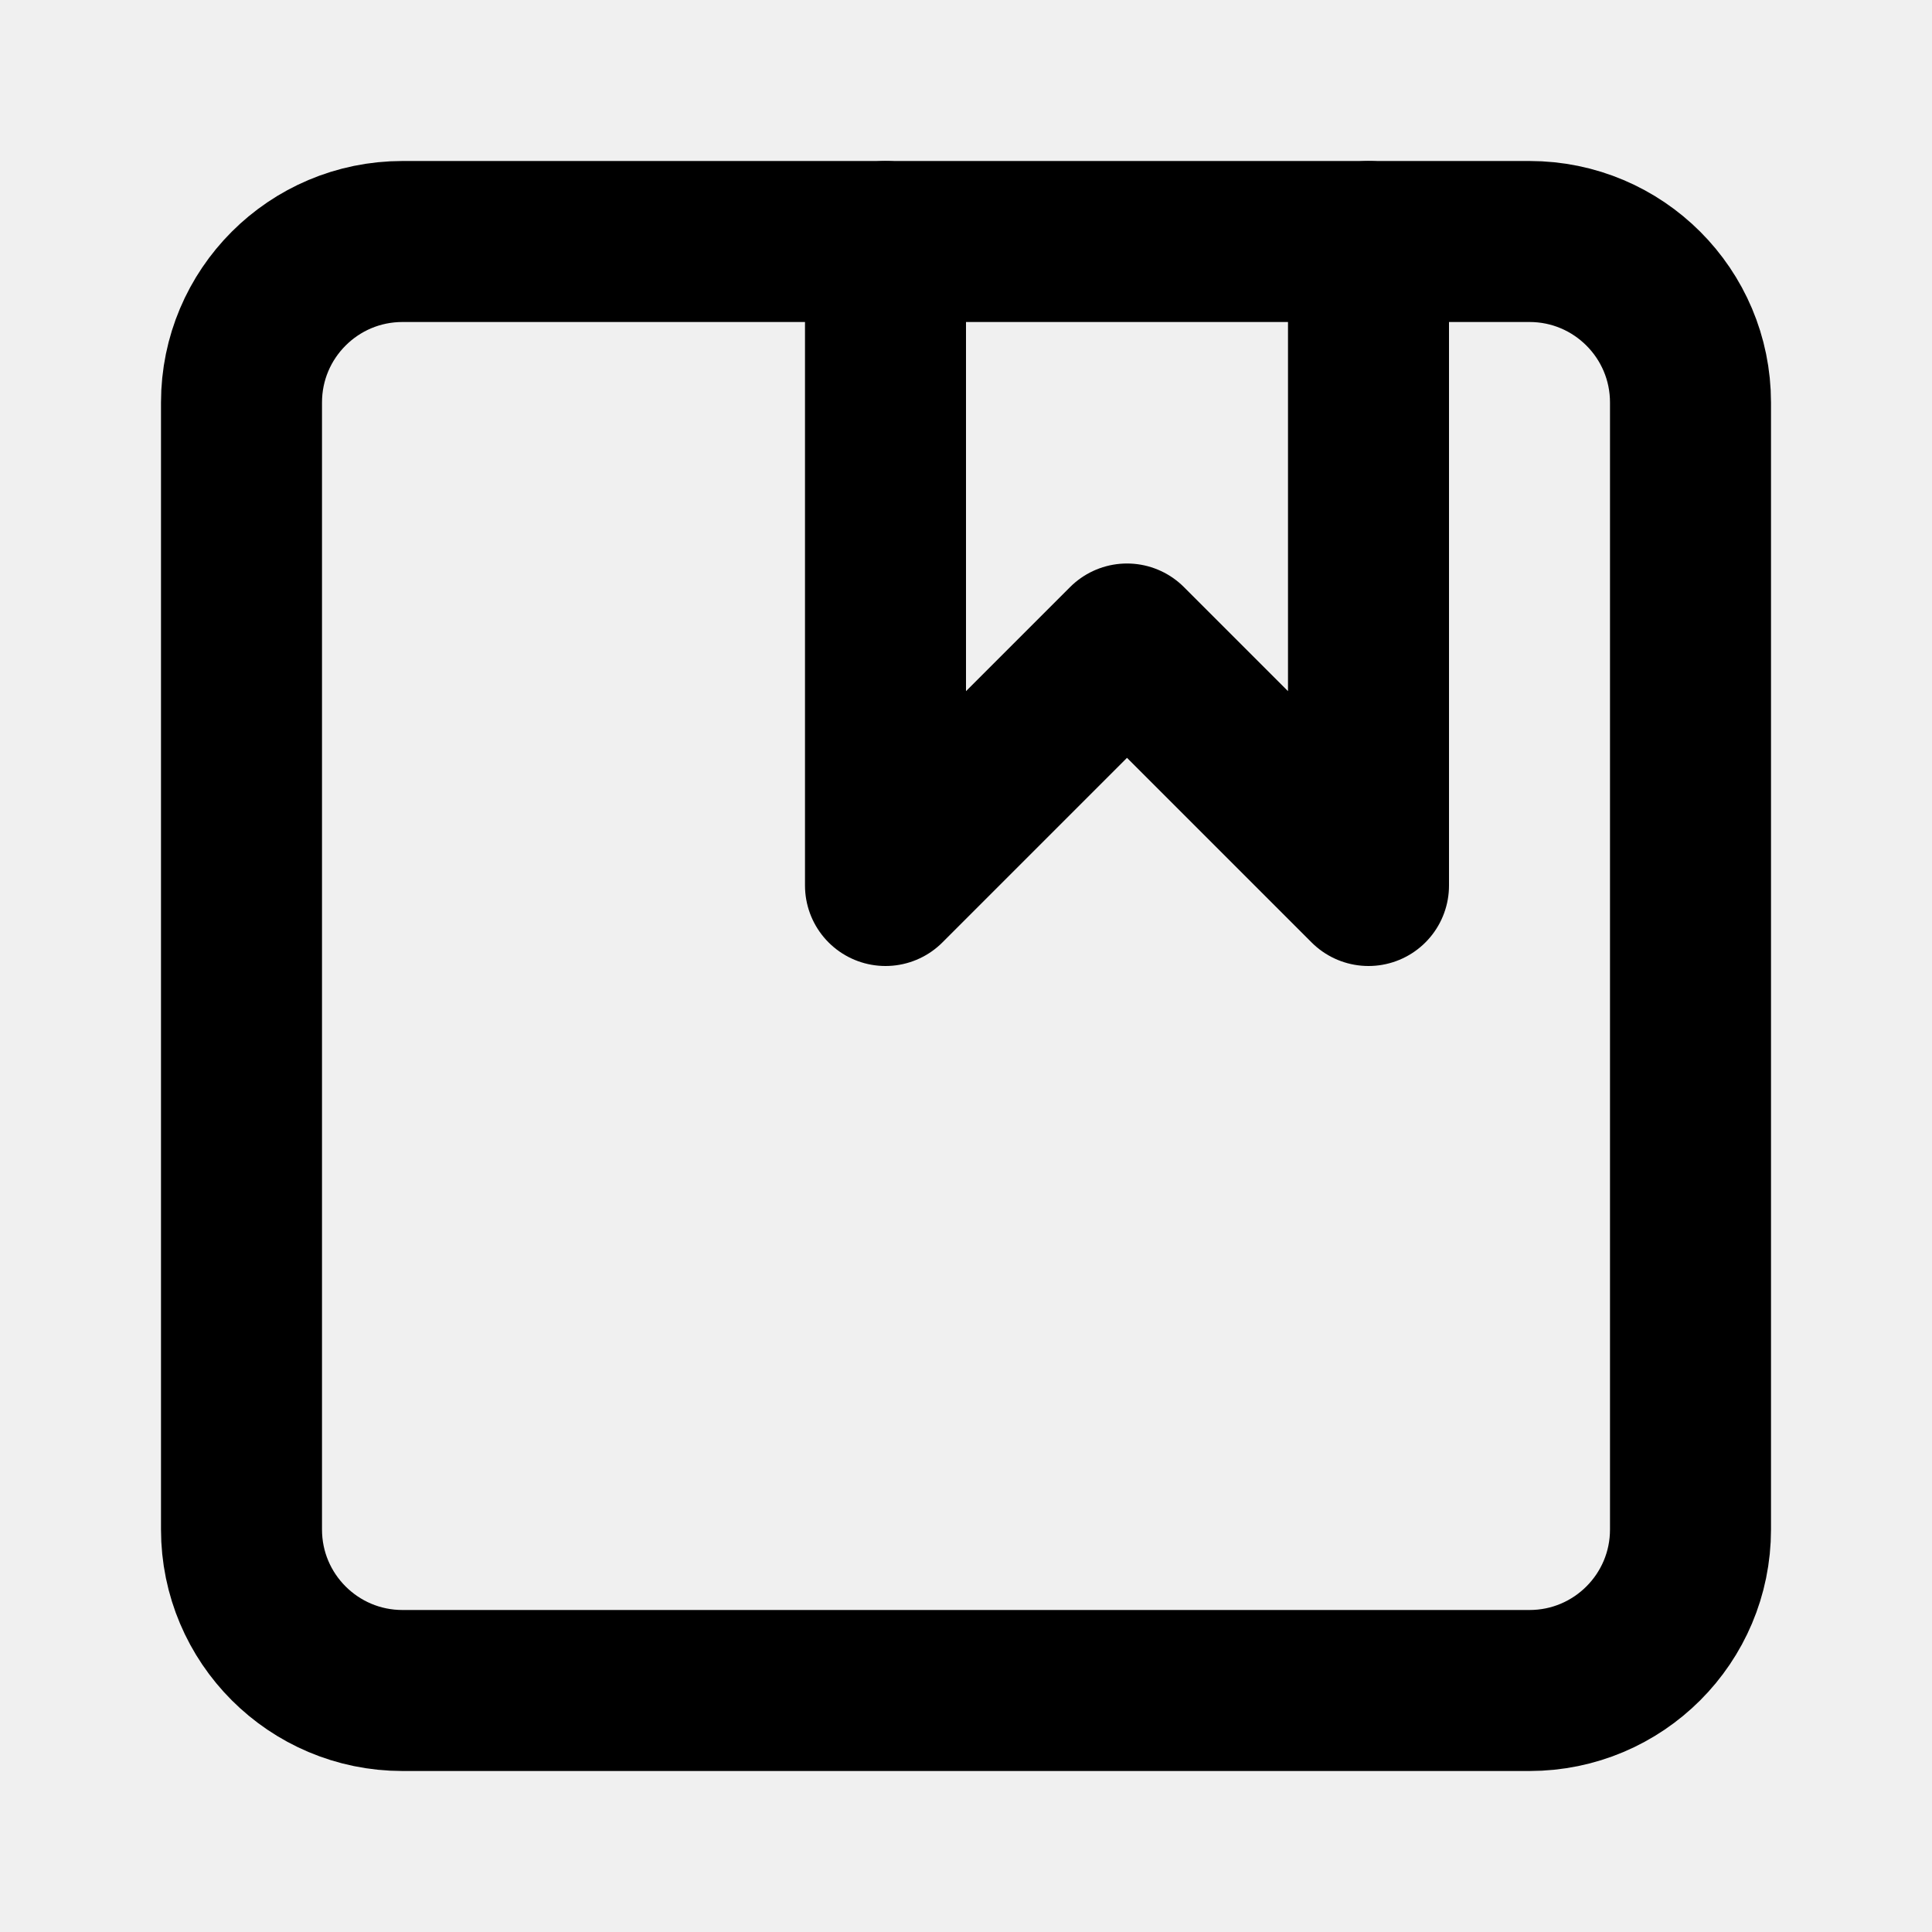
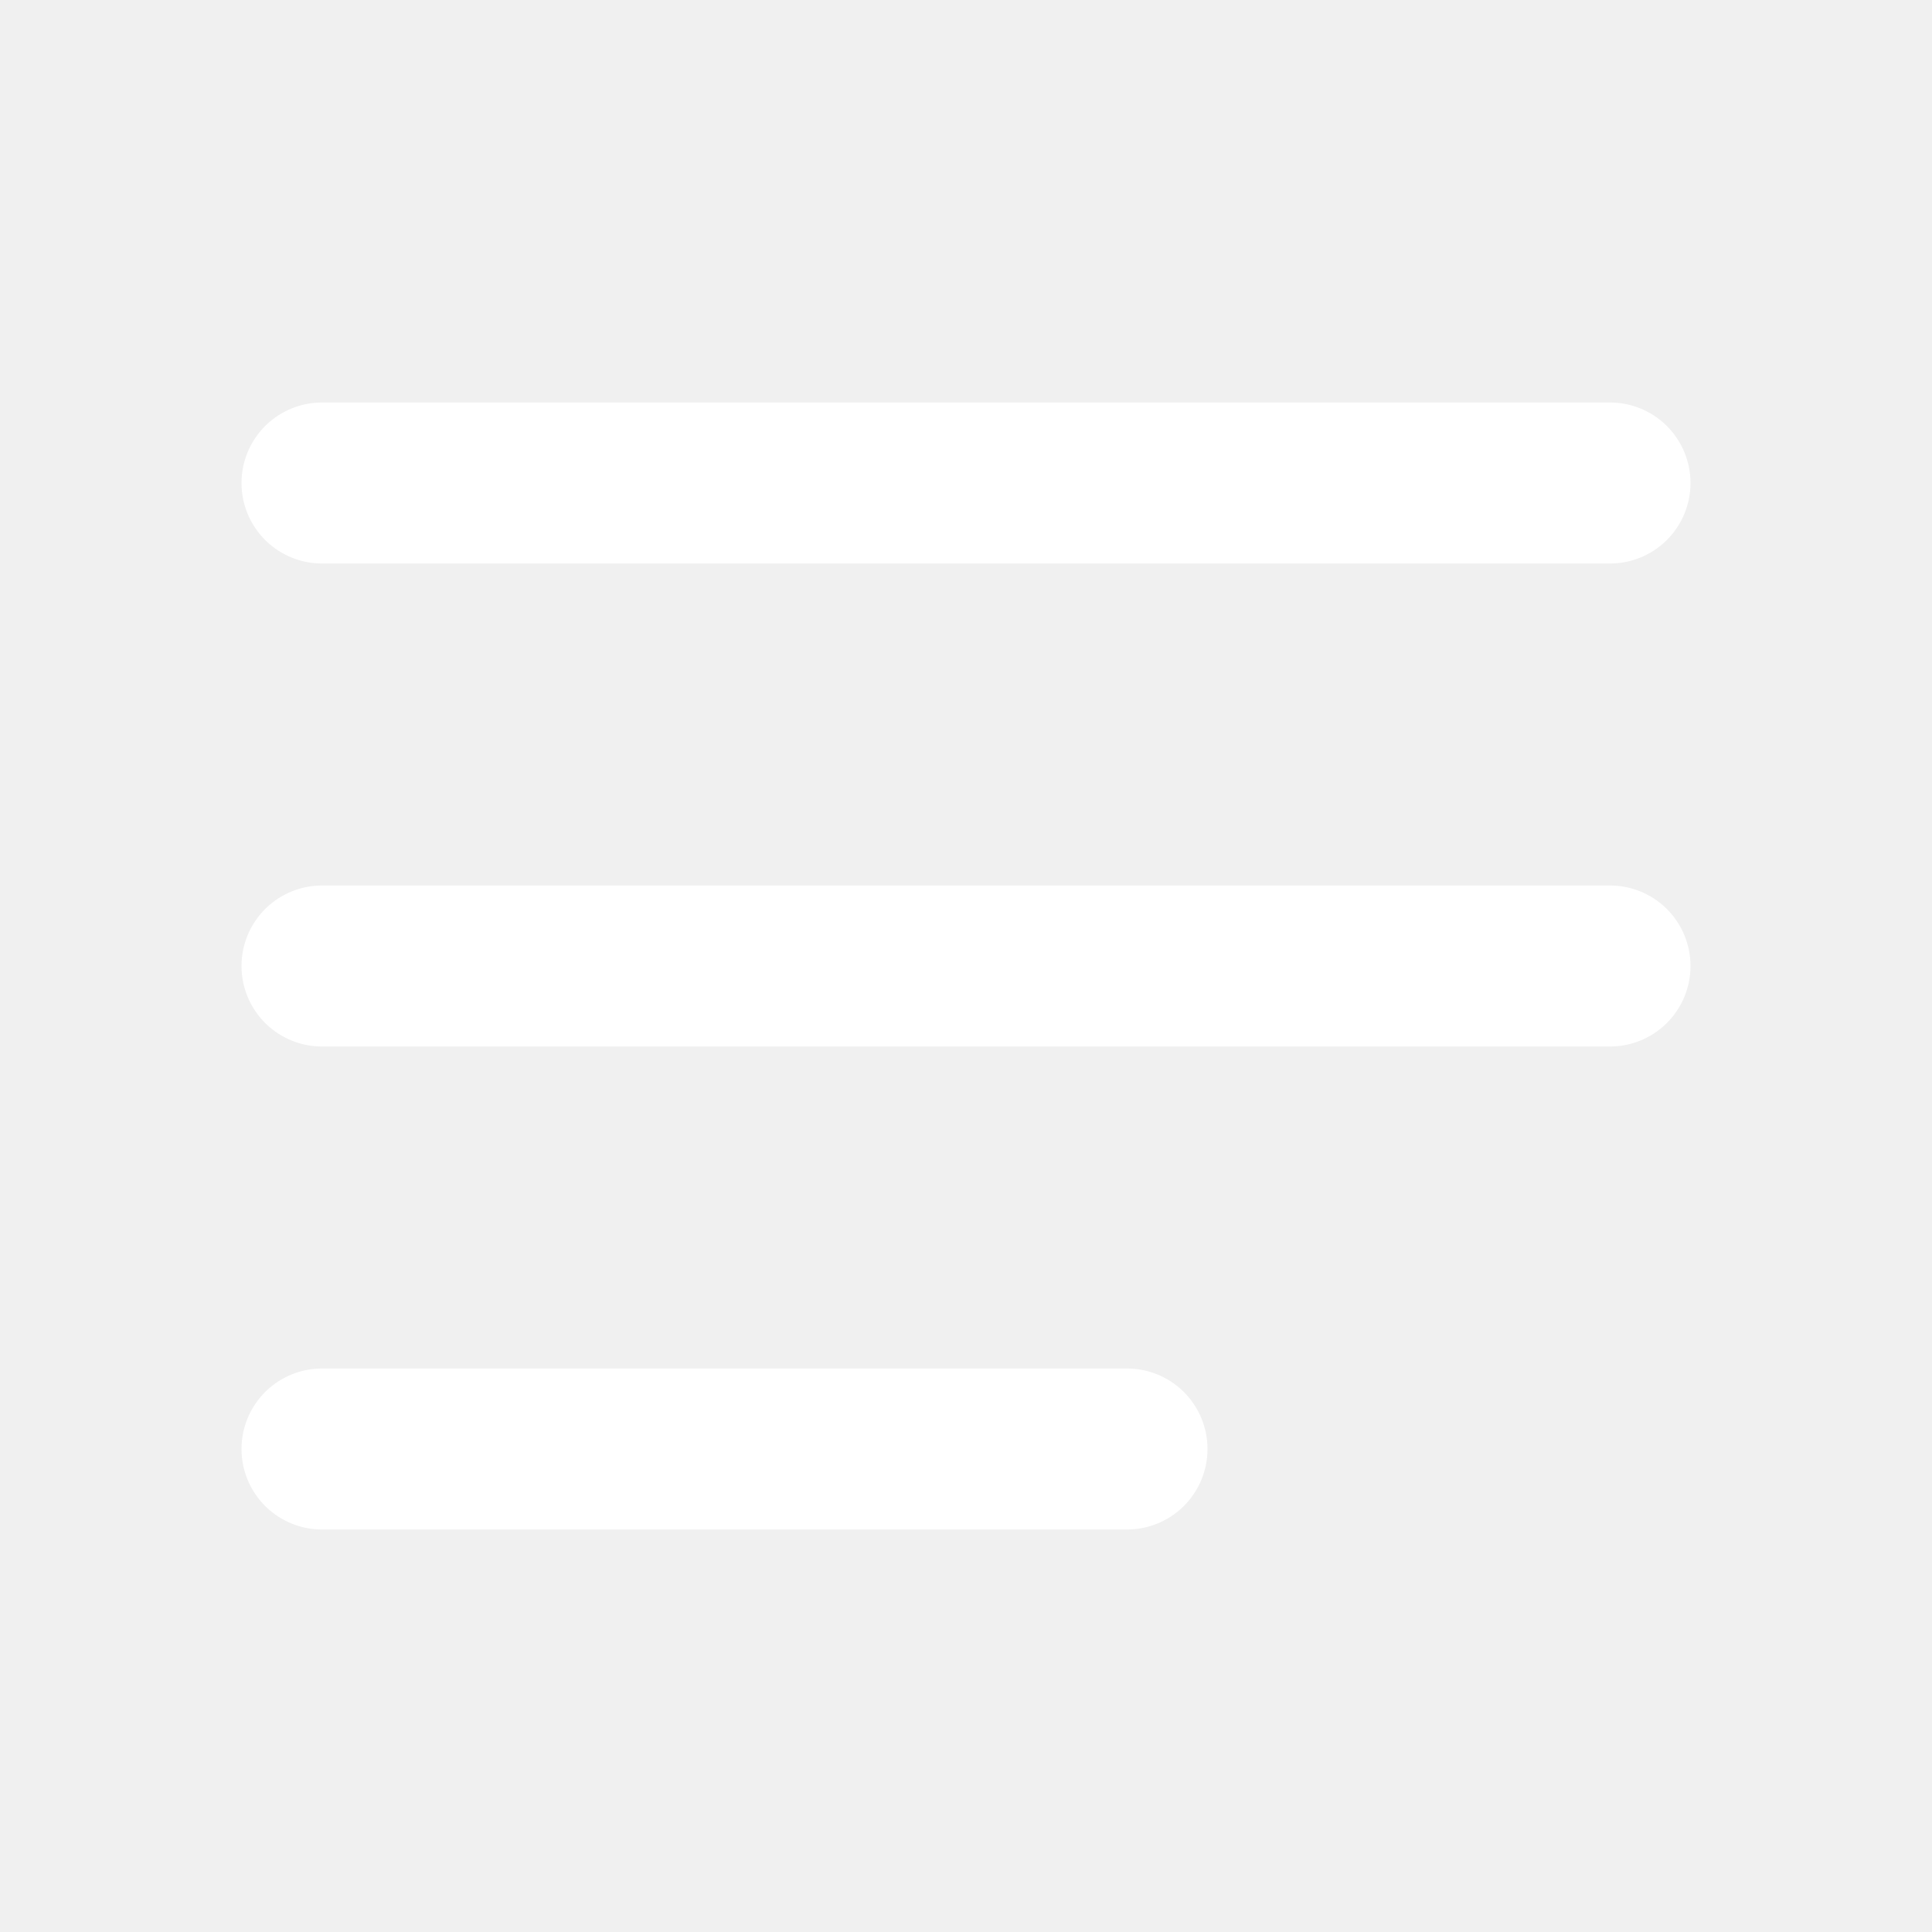
- <svg xmlns="http://www.w3.org/2000/svg" width="24" height="24" viewBox="0 0 24 24" fill="none" stroke="currentColor" stroke-width="2" stroke-linecap="round" stroke-linejoin="round" class="lucide lucide-album-icon lucide-album">
-   <rect width="18" height="18" x="3" y="3" rx="2" ry="2" />
-   <polyline points="11 3 11 11 14 8 17 11 17 3" />
+ <svg xmlns="http://www.w3.org/2000/svg" width="24" height="24" viewBox="0 0 24 24" fill="none" stroke="white" stroke-width="2" stroke-linecap="round" stroke-linejoin="round">
+   <path d="M4 6h16M4 12h16M4 18h10" />
</svg>
